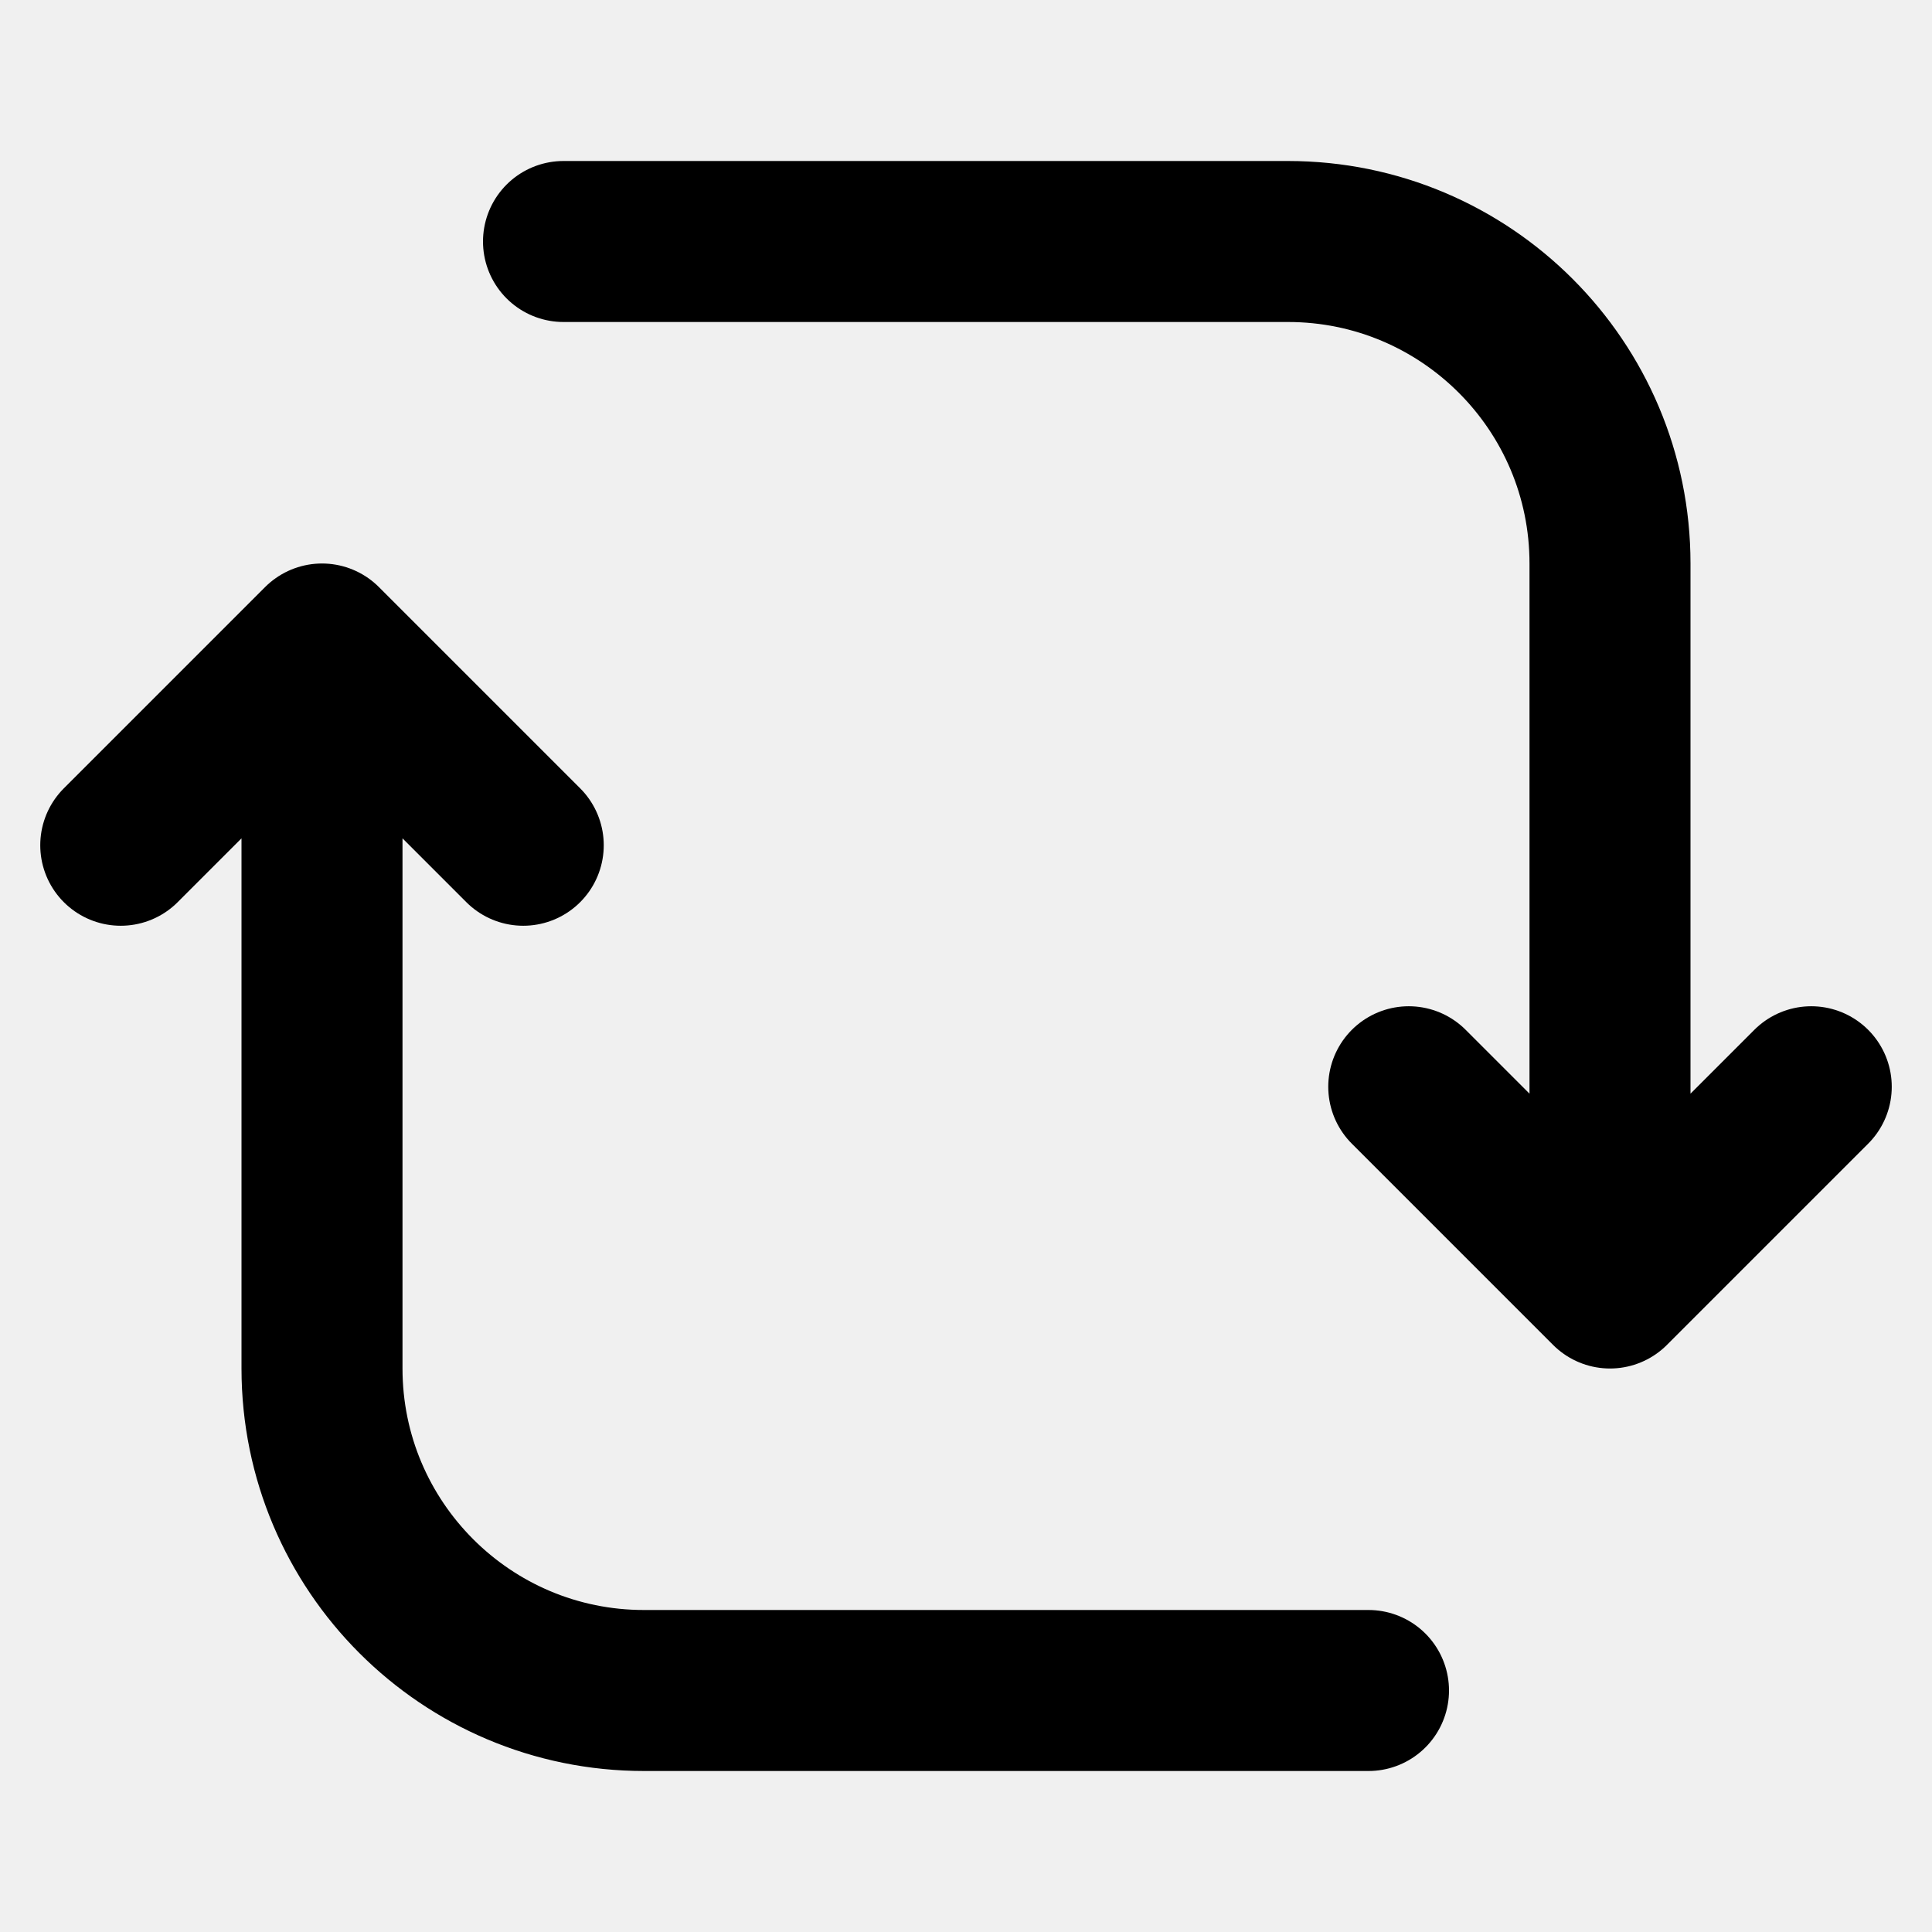
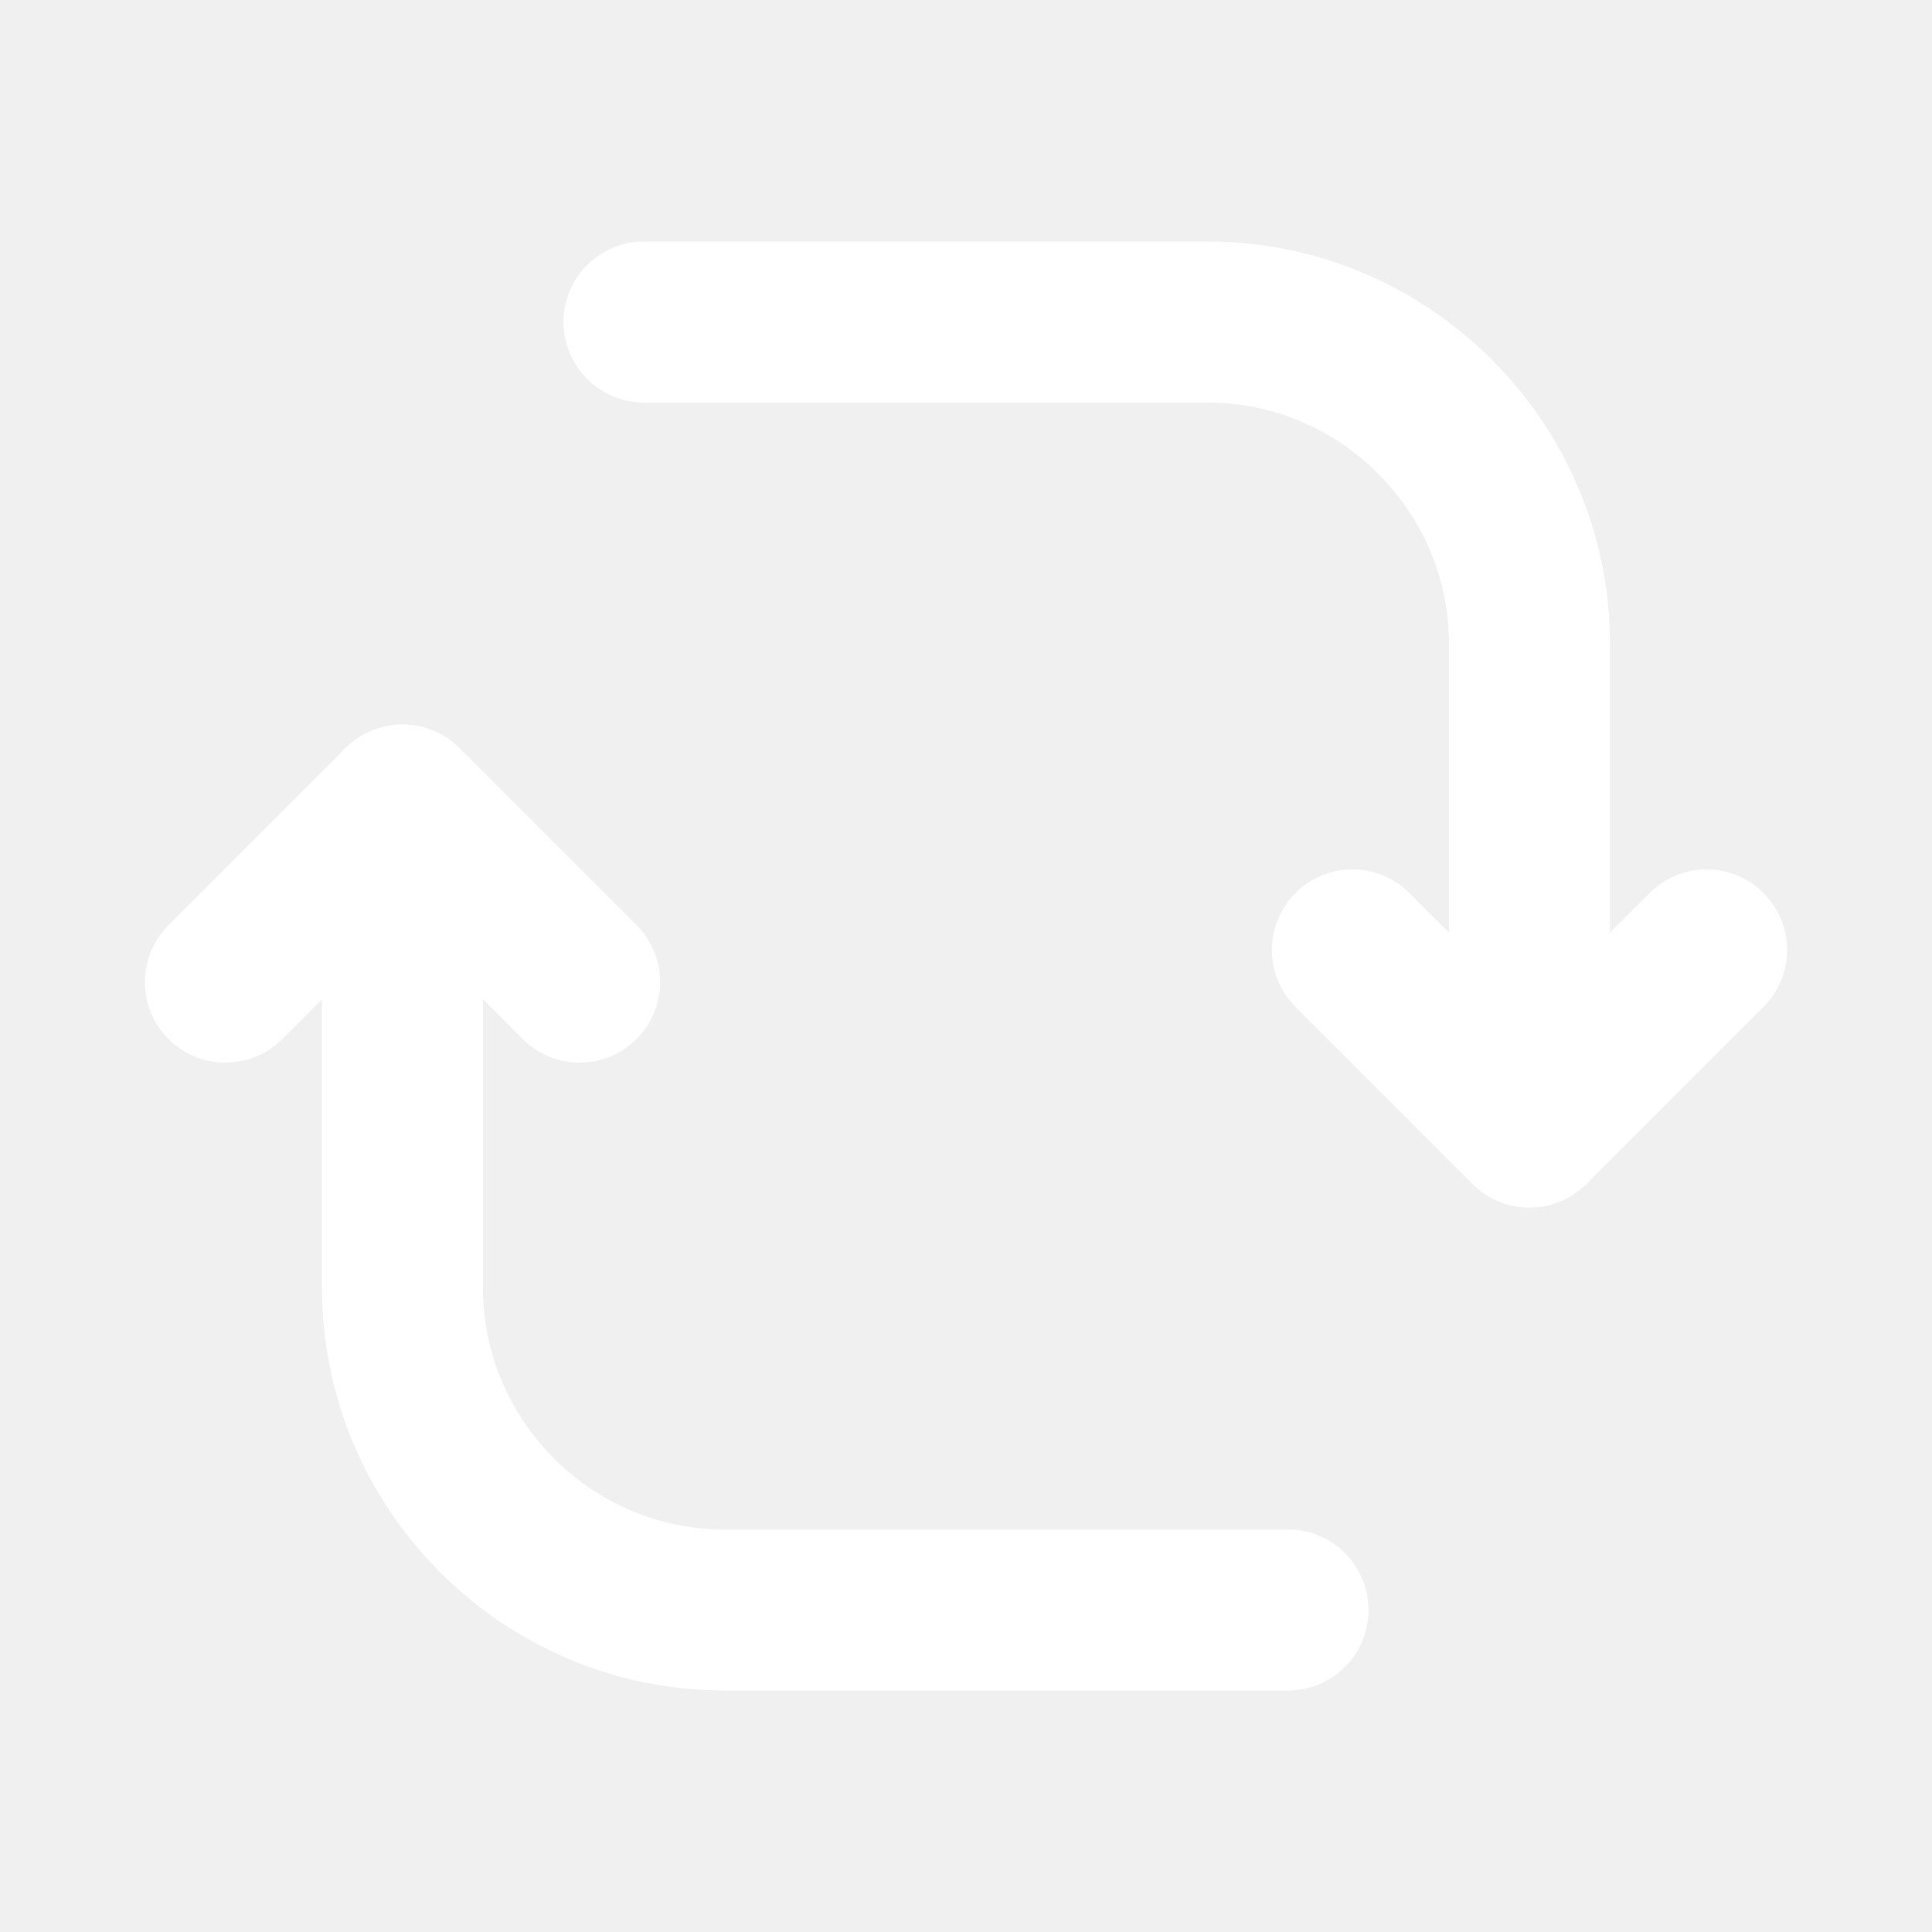
- <svg xmlns="http://www.w3.org/2000/svg" width="256" height="256" viewBox="0 0 24 24" fill="none">
-   <path d="M7 3H16C18.209 3 20 4.791 20 7V16        M20 16L17.5 13.5        M20 16L22.5 13.5                M17 21H8C5.791 21 4 19.209 4 17V8        M4 8L6.5 10.5        M4 8L1.5 10.5" stroke="black" stroke-width="2" stroke-linecap="round" stroke-linejoin="round" />
+ <svg xmlns="http://www.w3.org/2000/svg" width="24" height="24" viewBox="0 0 24 24" fill="none">
+   <path d="       M8 4       H15       C17.2 4 19 5.8 19 8       V14     " stroke="white" stroke-width="2" stroke-linecap="round" stroke-linejoin="round" />
+   <path d="M19 14 L16.8 11.8 M19 14 L21.2 11.8" stroke="white" stroke-width="2" stroke-linecap="round" stroke-linejoin="round" />
+   <path d="       M16 20       H9       C6.8 20 5 18.2 5 16       V10     " stroke="white" stroke-width="2" stroke-linecap="round" stroke-linejoin="round" />
+   <path d="M5 10 L7.2 12.2 M5 10 L2.8 12.2" stroke="white" stroke-width="2" stroke-linecap="round" stroke-linejoin="round" />
</svg>
